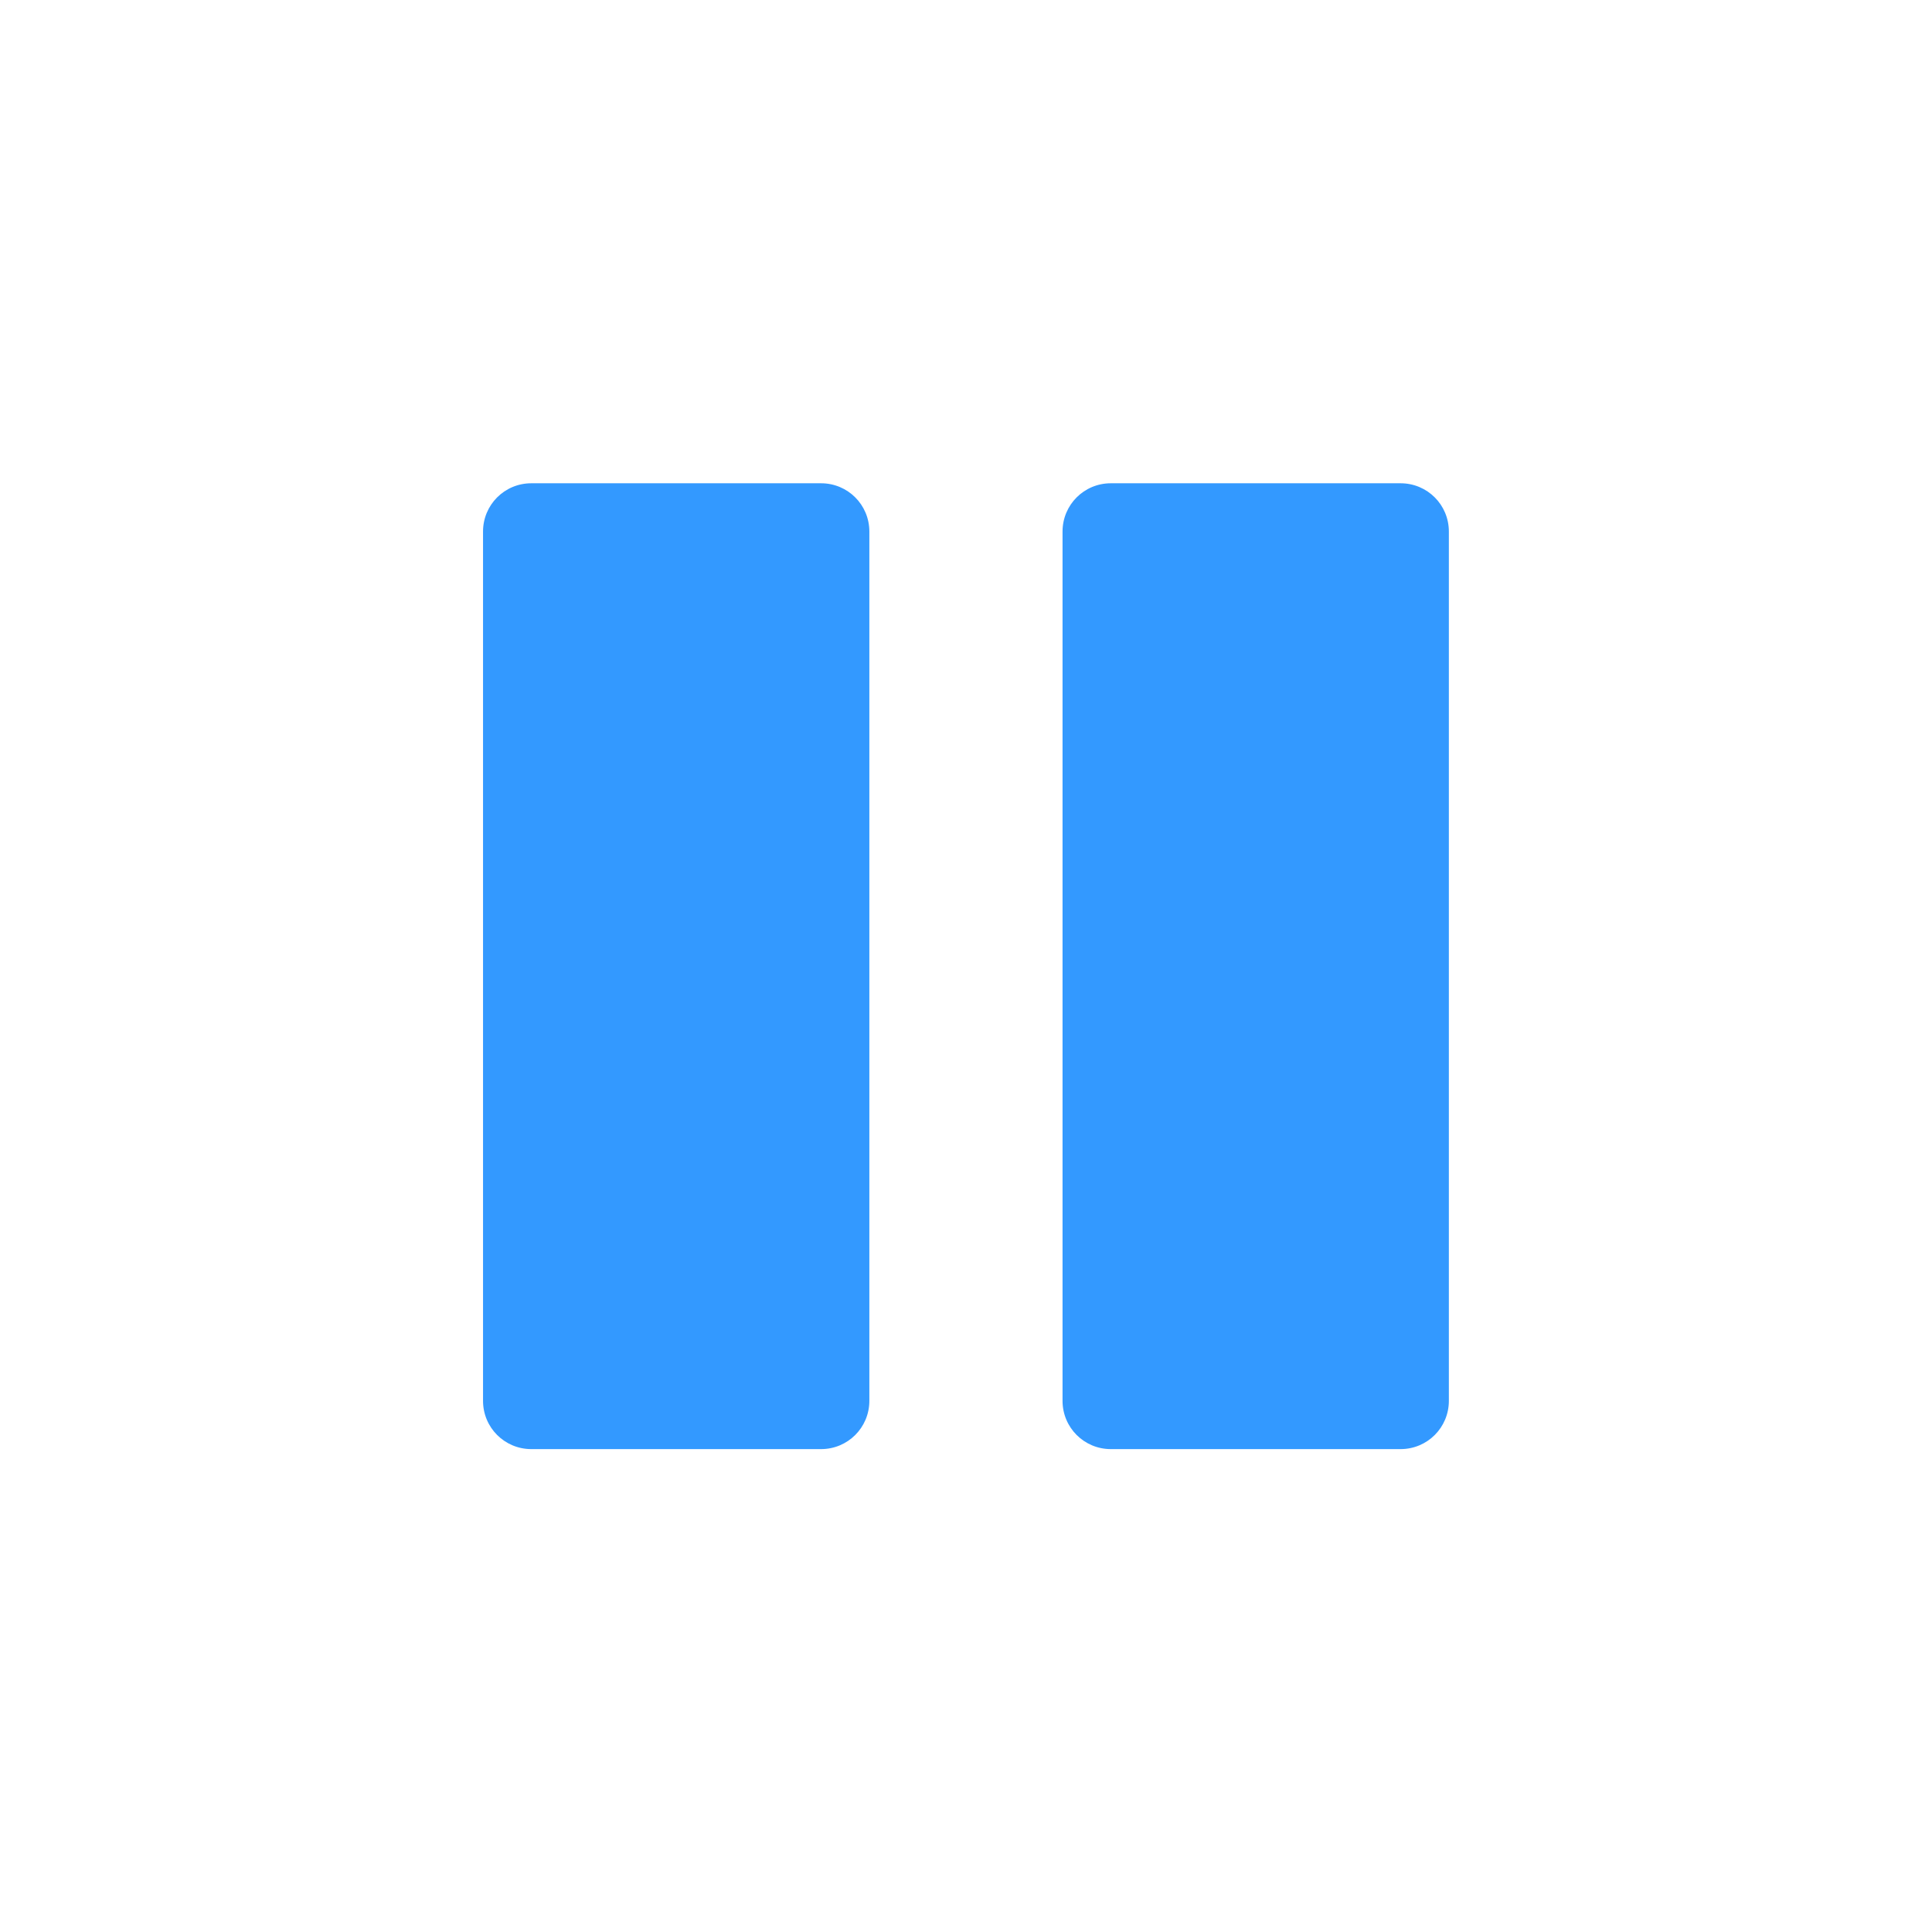
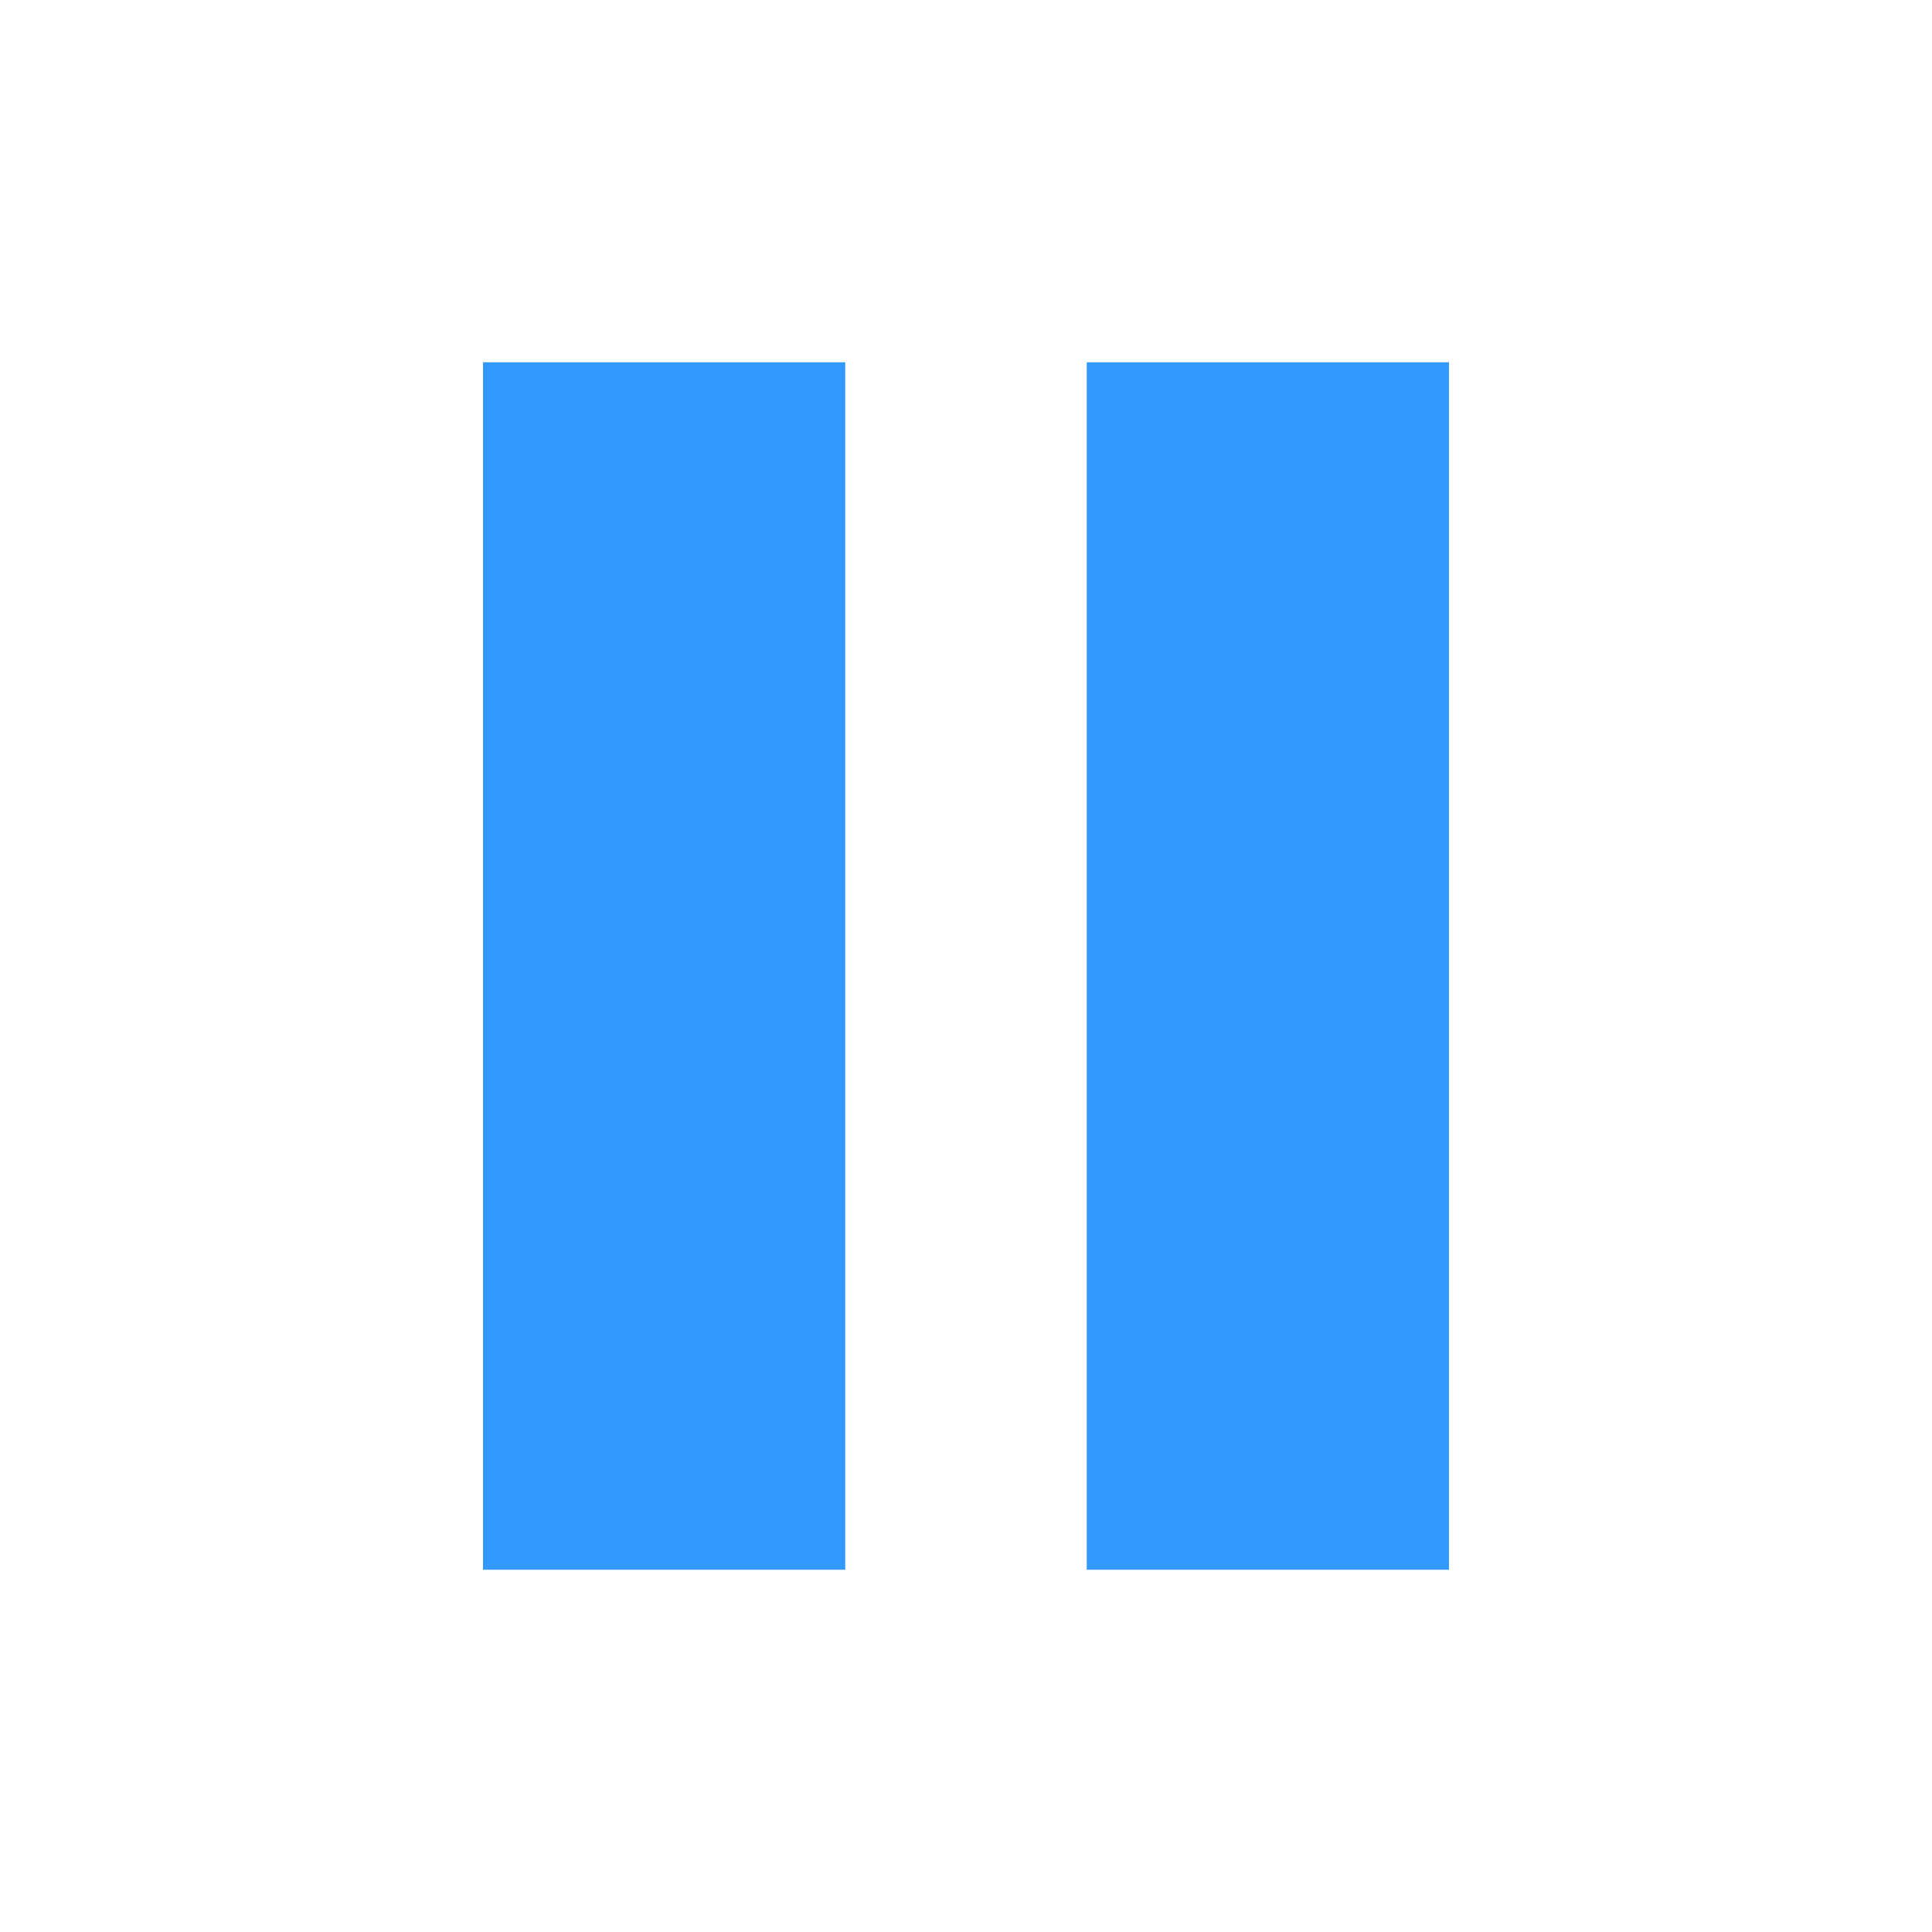
- <svg xmlns="http://www.w3.org/2000/svg" width="128" height="128" id="svg3027" version="1.1">
-   <defs id="defs3029" />
-   <path style="color:#000000;fill:#3399ff;fill-opacity:1;fill-rule:nonzero;stroke:none;stroke-width:2;marker:none;visibility:visible;display:inline;overflow:visible;enable-background:accumulate" d="m 35.201,32.018 c -1.773,0 -3.199,1.427 -3.199,3.199 l 0,57.591 c 0,1.773 1.427,3.199 3.199,3.199 l 19.197,0 c 1.773,0 3.199,-1.427 3.199,-3.199 l 0,-57.591 c 0,-1.773 -1.427,-3.199 -3.199,-3.199 l -19.197,0 z m 38.394,0 c -1.773,0 -3.199,1.427 -3.199,3.199 l 0,57.591 c 0,1.773 1.427,3.199 3.199,3.199 l 19.197,0 c 1.773,0 3.199,-1.427 3.199,-3.199 l 0,-57.591 c 0,-1.773 -1.427,-3.199 -3.199,-3.199 l -19.197,0 z" id="rect3156" />
+ <svg xmlns="http://www.w3.org/2000/svg" xmlns:xlink="http://www.w3.org/1999/xlink" width="128" height="128" id="svg3027" version="1.1">
+   <defs id="defs3029">
+     <linearGradient xlink:href="#StandardGradient" id="linearGradient3003" gradientUnits="userSpaceOnUse" gradientTransform="matrix(1.002345,0,0,0.9976608,11.98438,-0.028195)" x1="6.968" y1="3.023" x2="6.968" y2="13.05" />
+     <linearGradient id="StandardGradient" gradientTransform="scale(1.002345,0.9976608)" x1="6.968" y1="3.023" x2="6.968" y2="13.05" gradientUnits="userSpaceOnUse">
+       <stop id="stop3284" offset="0" style="stop-color:#000000;stop-opacity:0.863;" />
+       <stop id="stop3286" offset="1" style="stop-color:#000000;stop-opacity:0.471;" />
+     </linearGradient>
+     <linearGradient xlink:href="#StandardGradient-2" id="linearGradient2396" gradientUnits="userSpaceOnUse" gradientTransform="matrix(1.312518,0,0,1.604189,7.276111,-8.947874)" x1="9.239" y1="7.448" x2="9.239" y2="14.326" />
+     <linearGradient id="StandardGradient-2" gradientTransform="matrix(1.312518,0,0,1.604189,-4.723889,-9.947874)" x1="9.239" y1="7.448" x2="9.239" y2="14.326" gradientUnits="userSpaceOnUse">
+       <stop style="stop-color:#000000;stop-opacity:0.863;" offset="0" id="stop3389" />
+       <stop style="stop-color:#000000;stop-opacity:0.471;" offset="1" id="stop3391" />
+     </linearGradient>
+   </defs>
+   <path style="fill:#3399ff;fill-opacity:1;fill-rule:nonzero;stroke:none" d="M 32.001,24.002 32.001,104 56,104 l 0,-79.998 -23.999,0 z m 39.999,0 0,79.998 23.999,0 0,-79.998 -23.999,0 z" id="Symbol-3" />
</svg>
